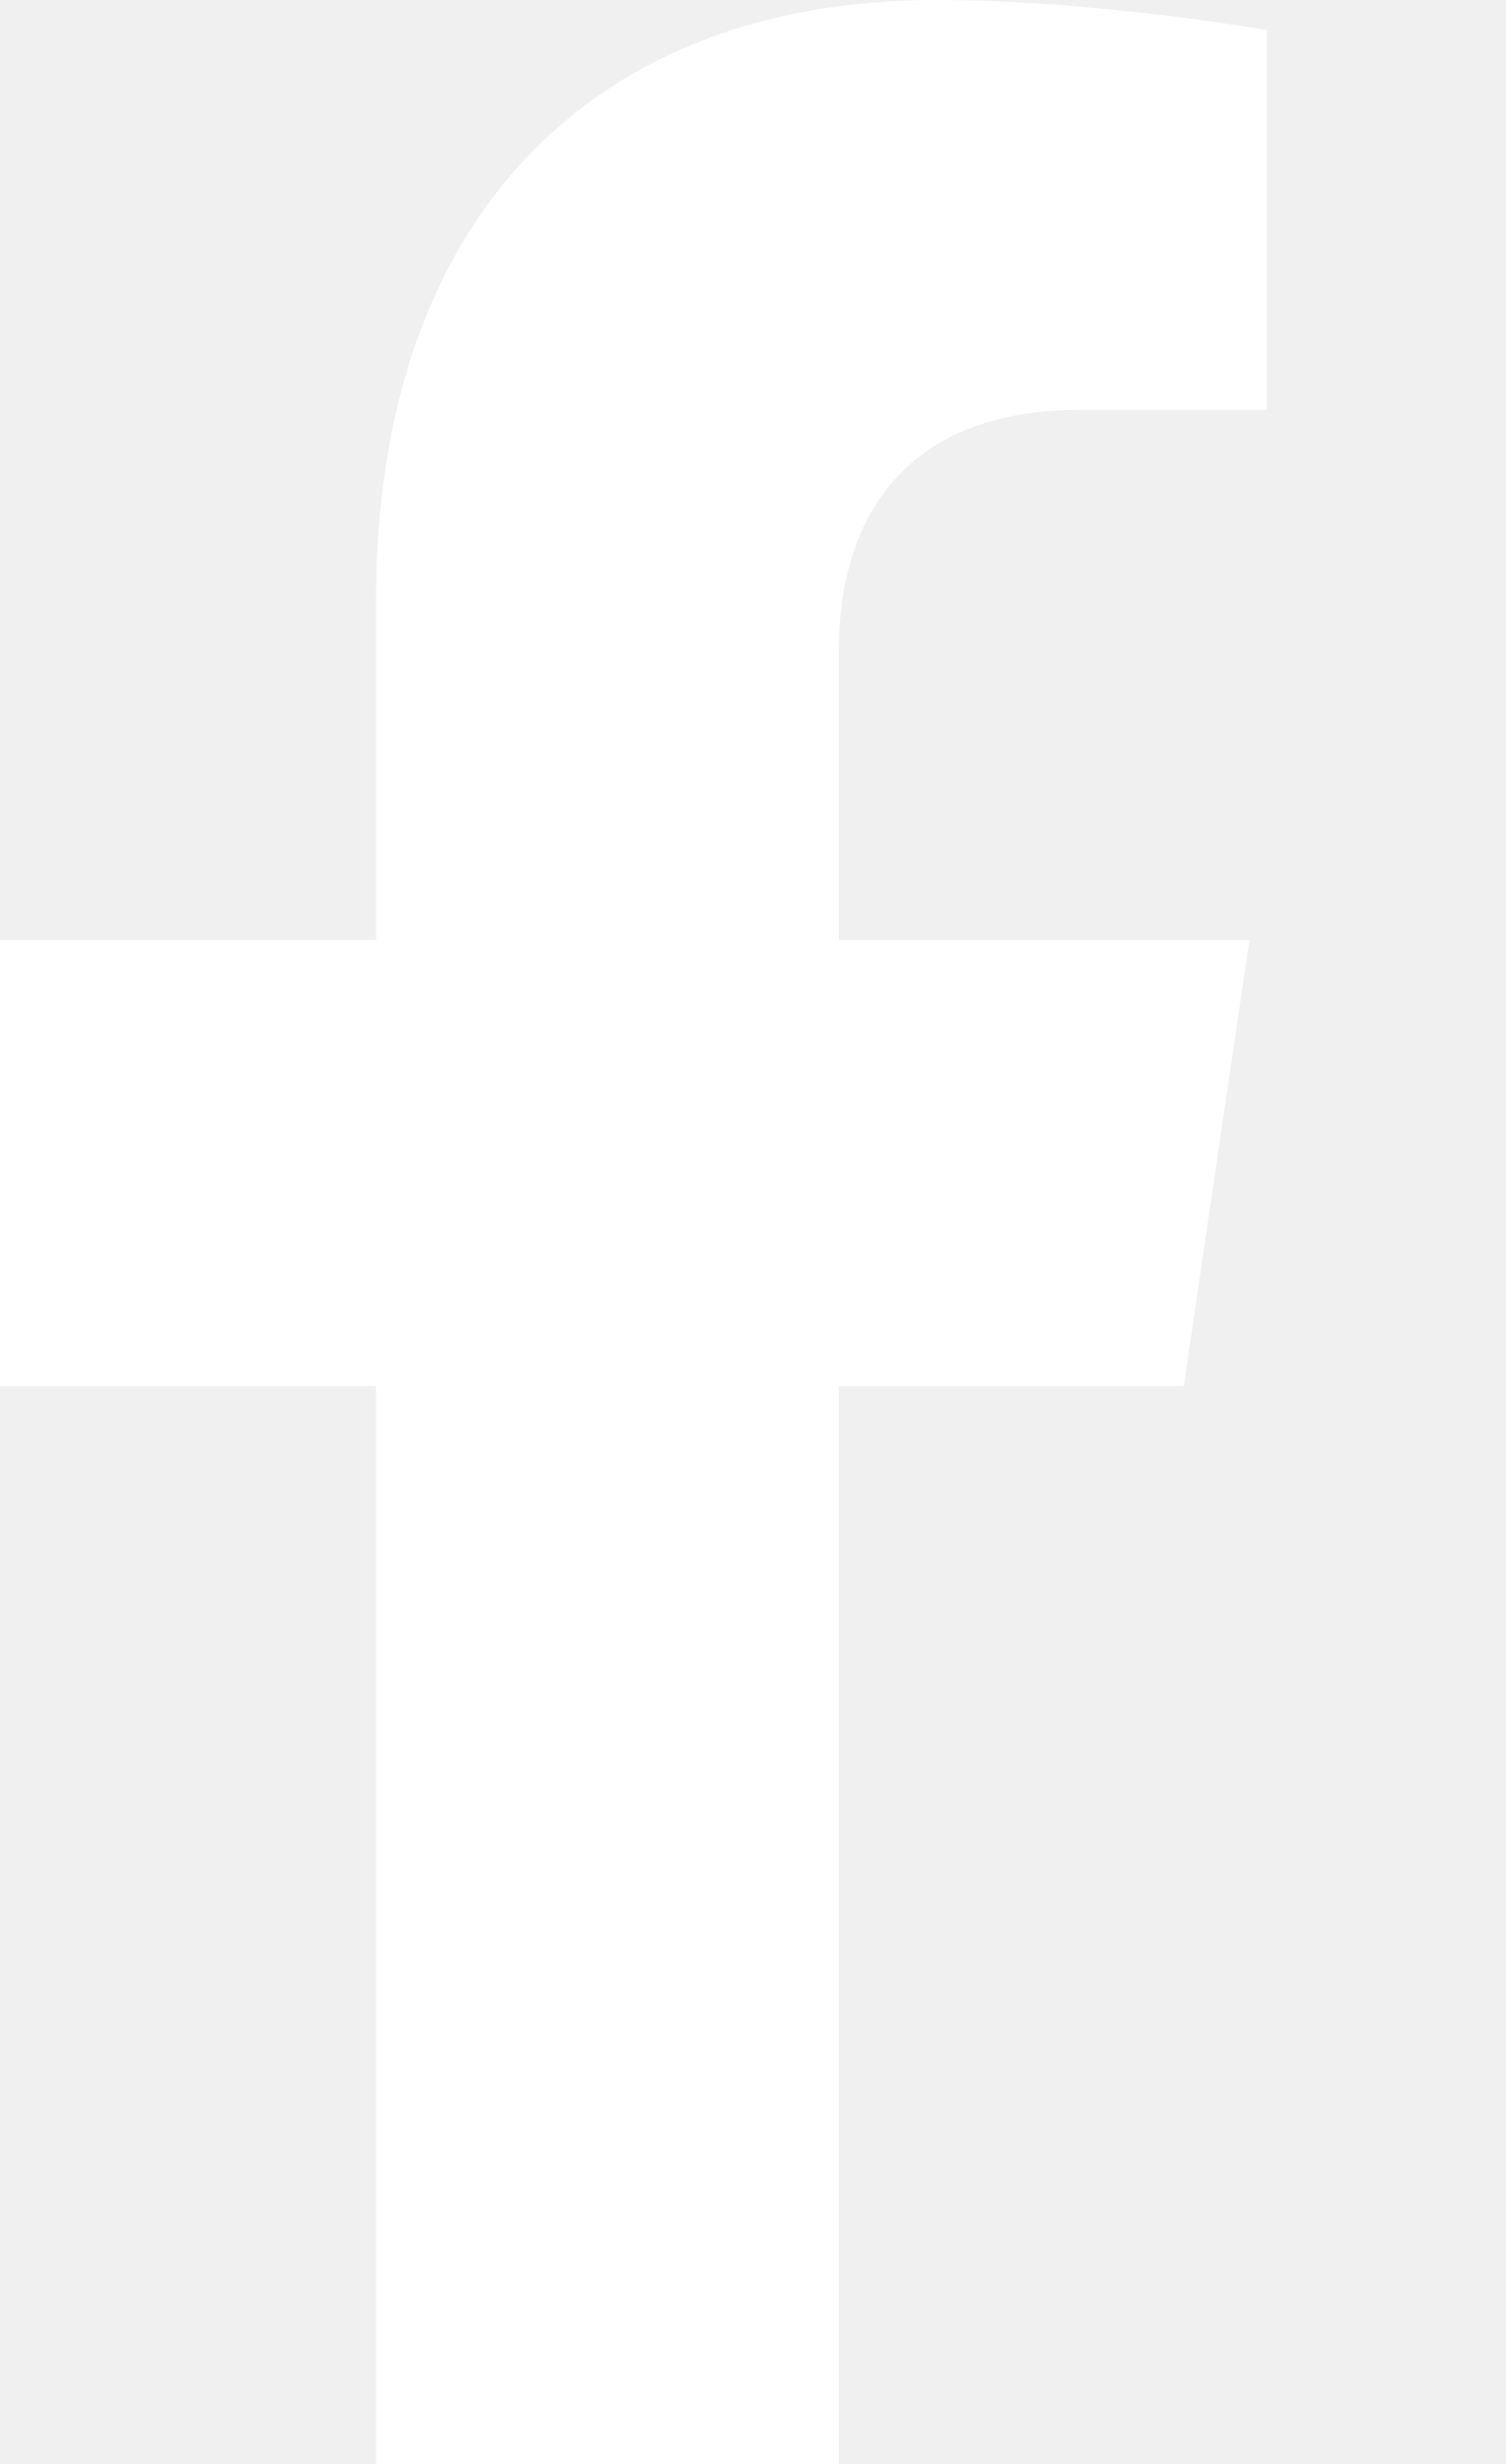
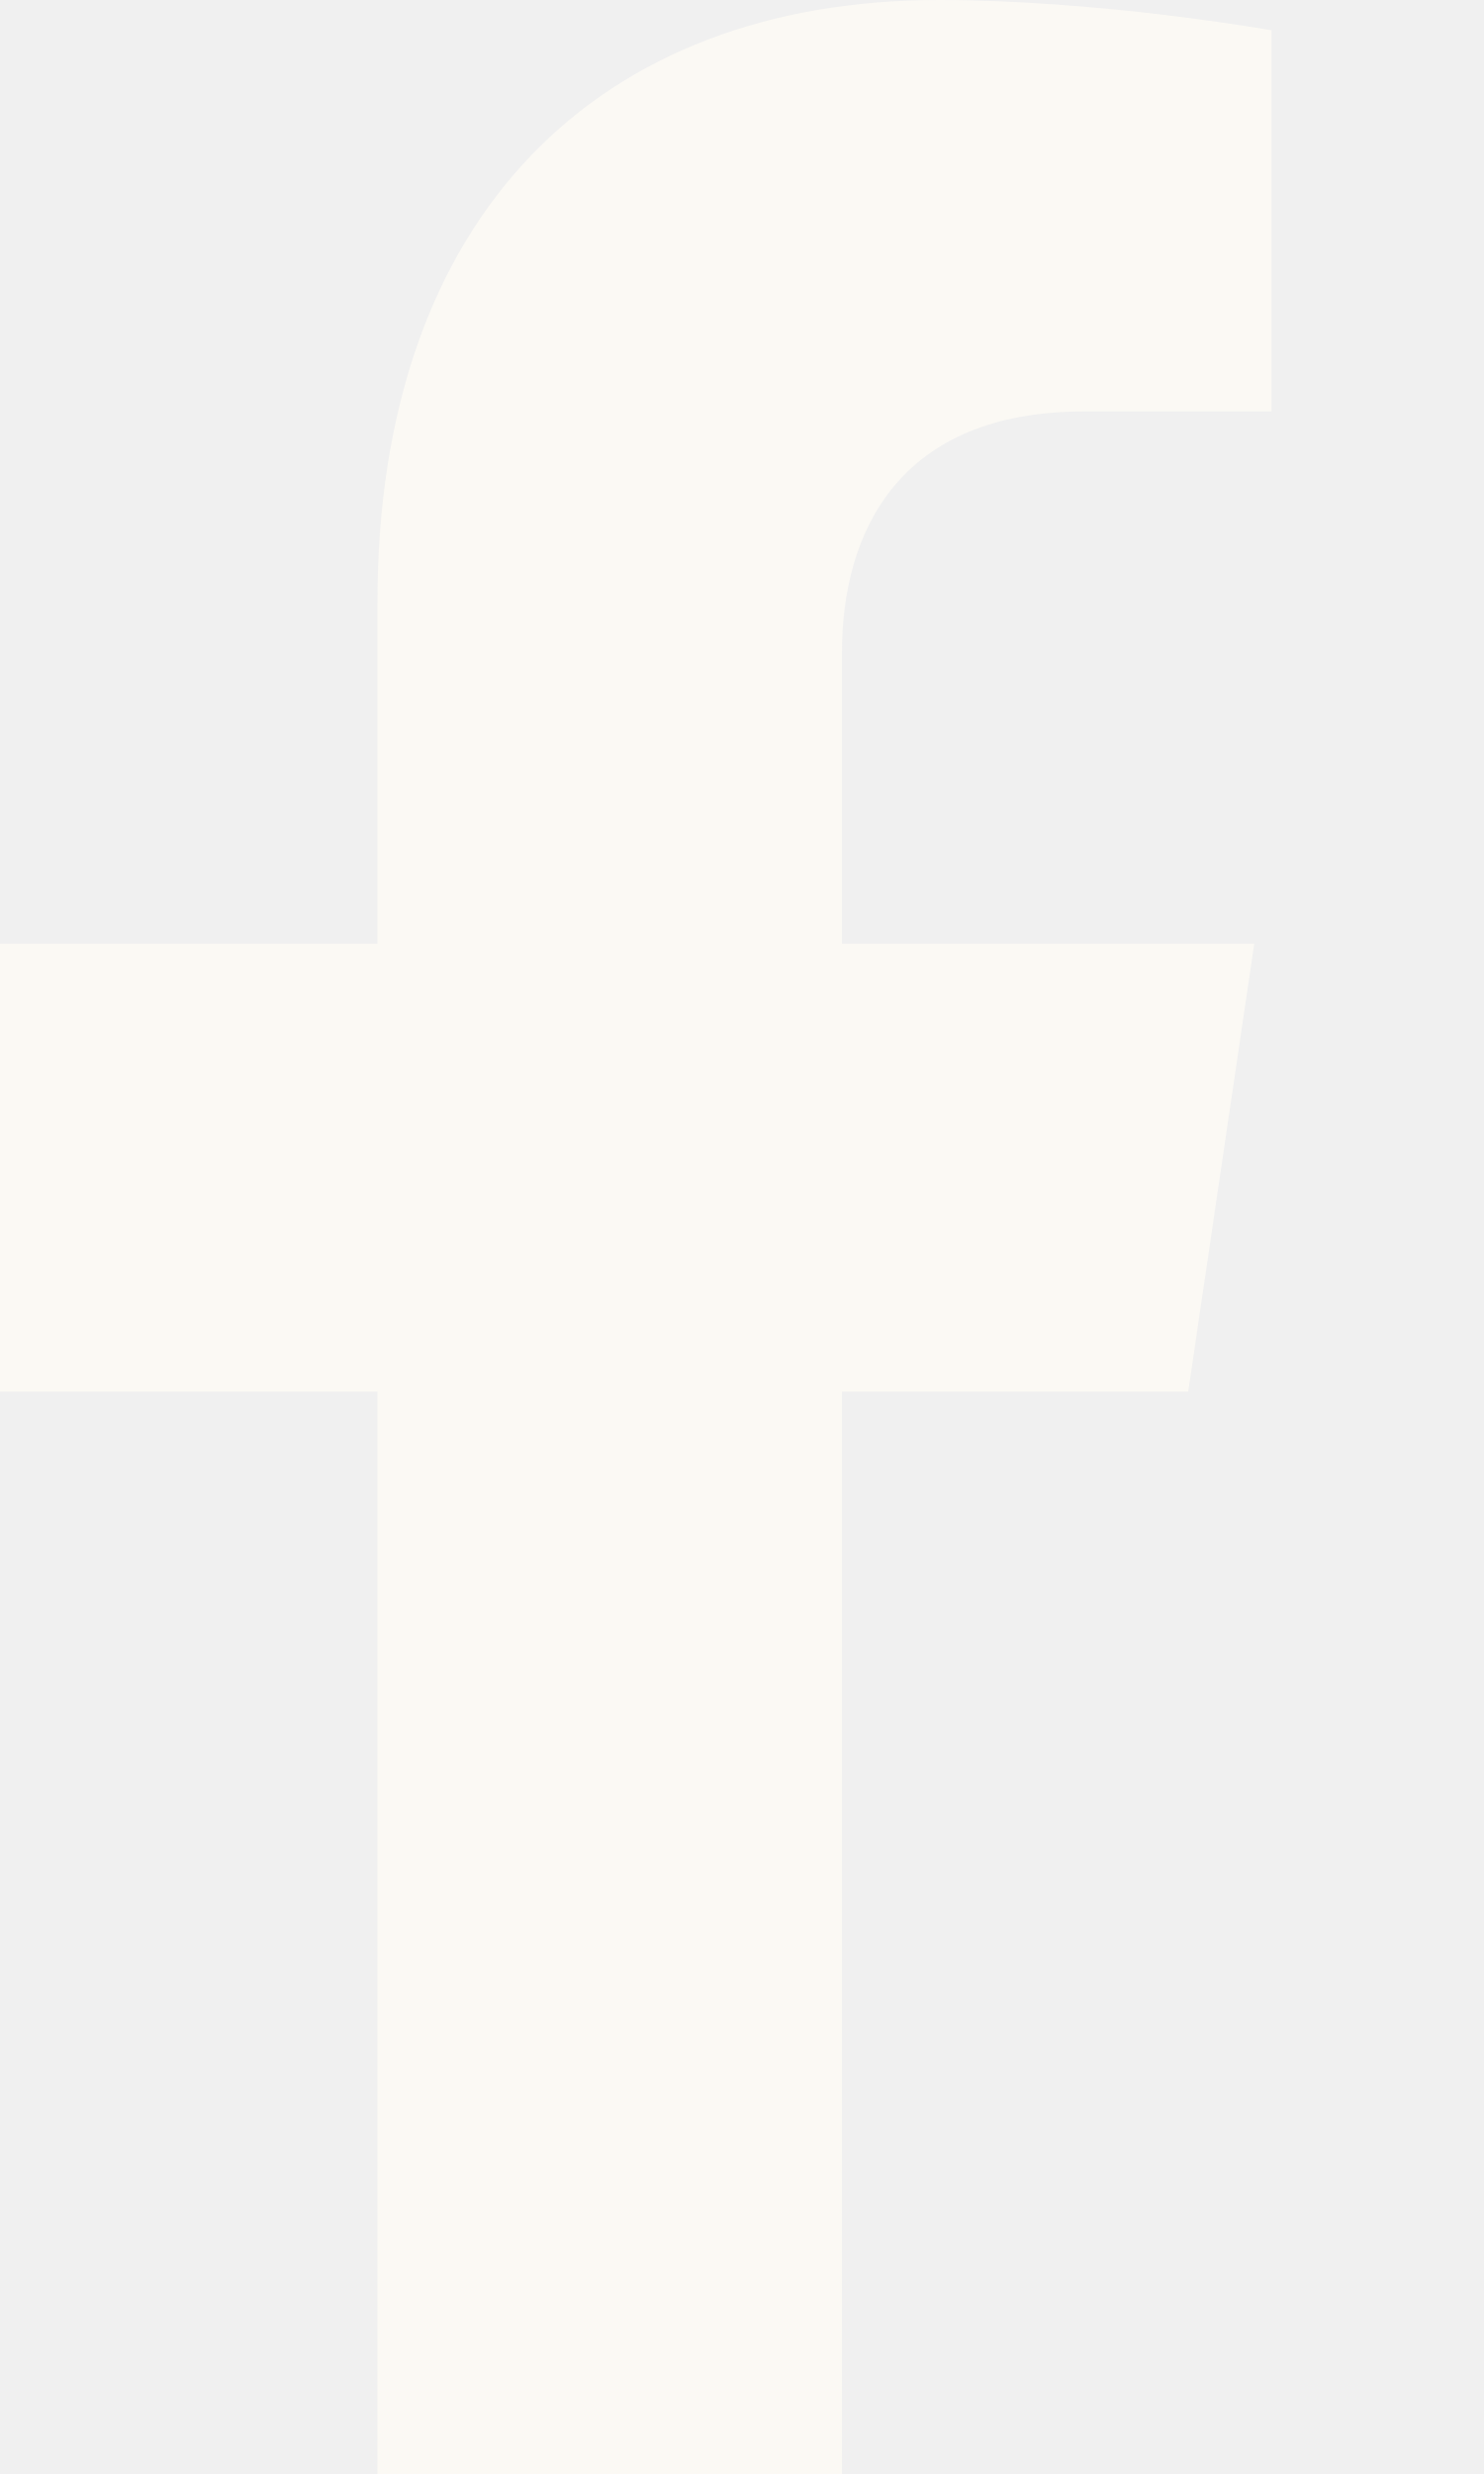
- <svg xmlns="http://www.w3.org/2000/svg" width="11" height="18" viewBox="0 0 11 18" fill="none">
-   <path d="M8.648 10.125L9.127 6.867H6.127V4.753C6.127 3.862 6.546 2.994 7.89 2.994H9.254V0.22C9.254 0.22 8.016 0 6.833 0C4.362 0 2.747 1.56 2.747 4.385V6.867H0V10.125H2.747V18H6.127V10.125H8.648Z" fill="white" />
+ <svg xmlns="http://www.w3.org/2000/svg" width="12" height="20" viewBox="0 0 12 20" fill="none">
+   <path d="M9.608 11.25L10.142 7.63H6.808V5.282C6.808 4.291 7.274 3.326 8.767 3.326H10.282V0.245C10.282 0.245 8.907 0 7.592 0C4.846 0 3.052 1.734 3.052 4.872V7.63H0V11.25H3.052V20H6.808V11.25H9.608Z" fill="#FBF9F4" />
</svg>
